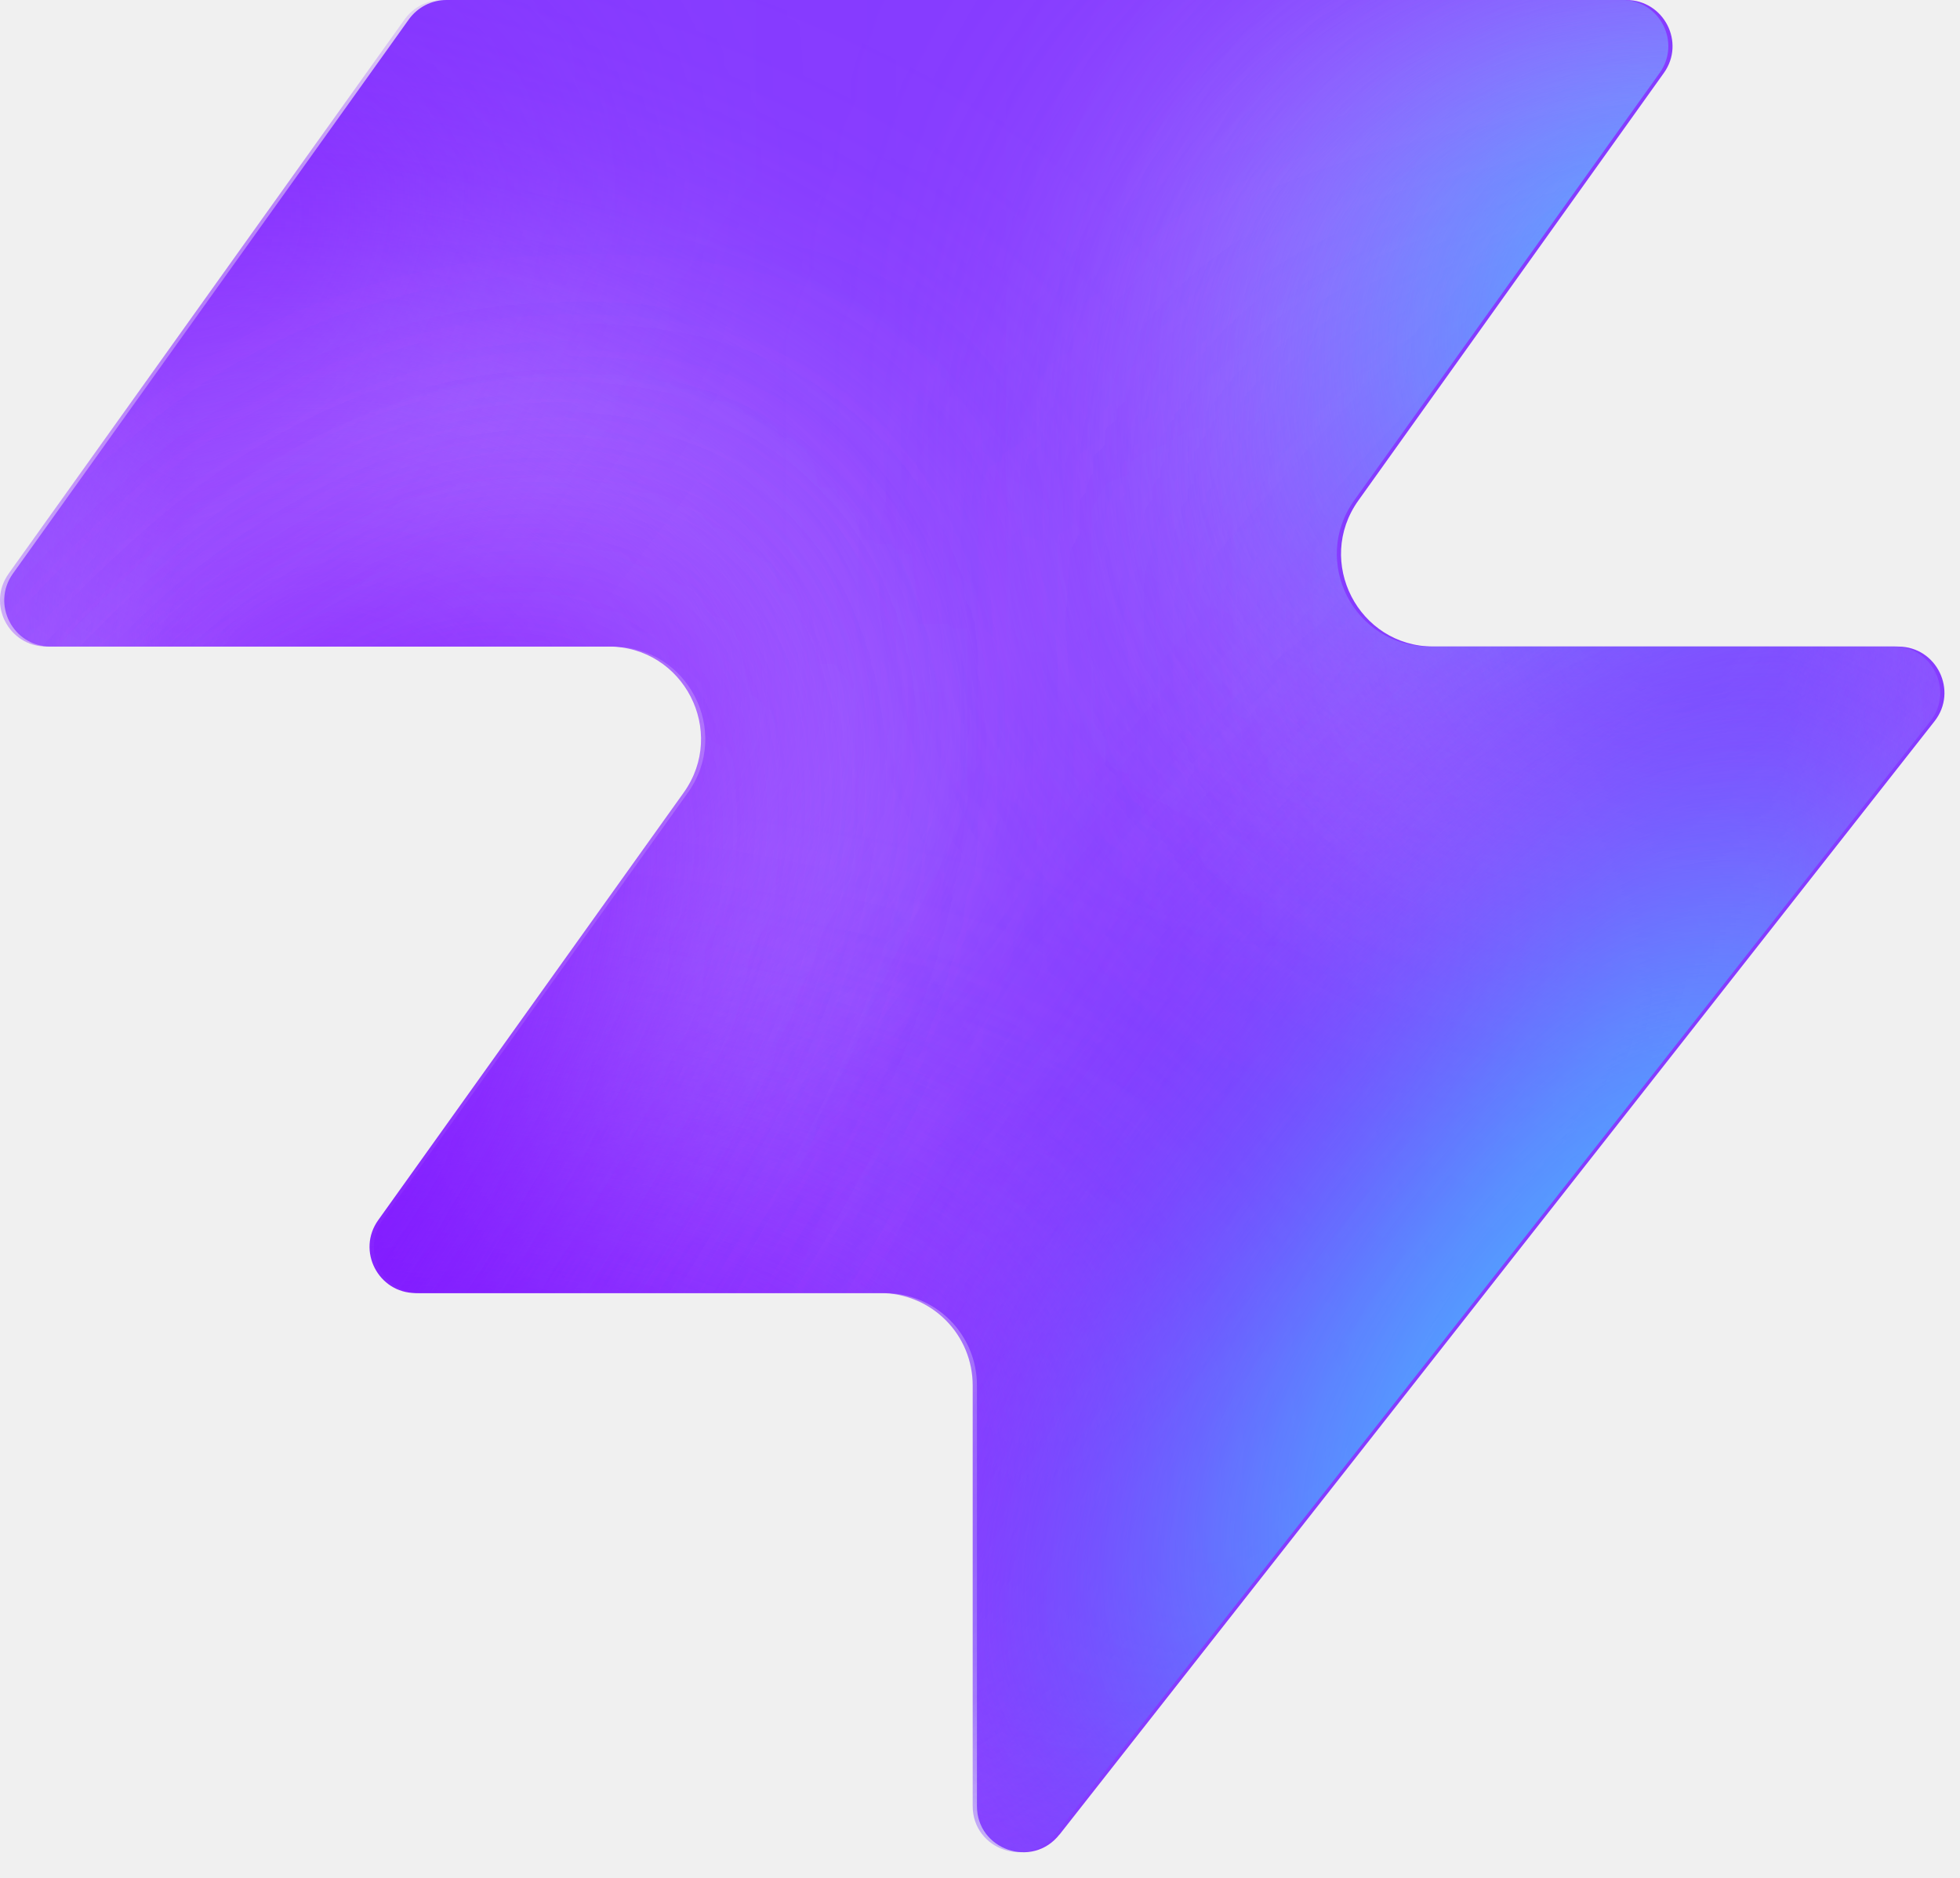
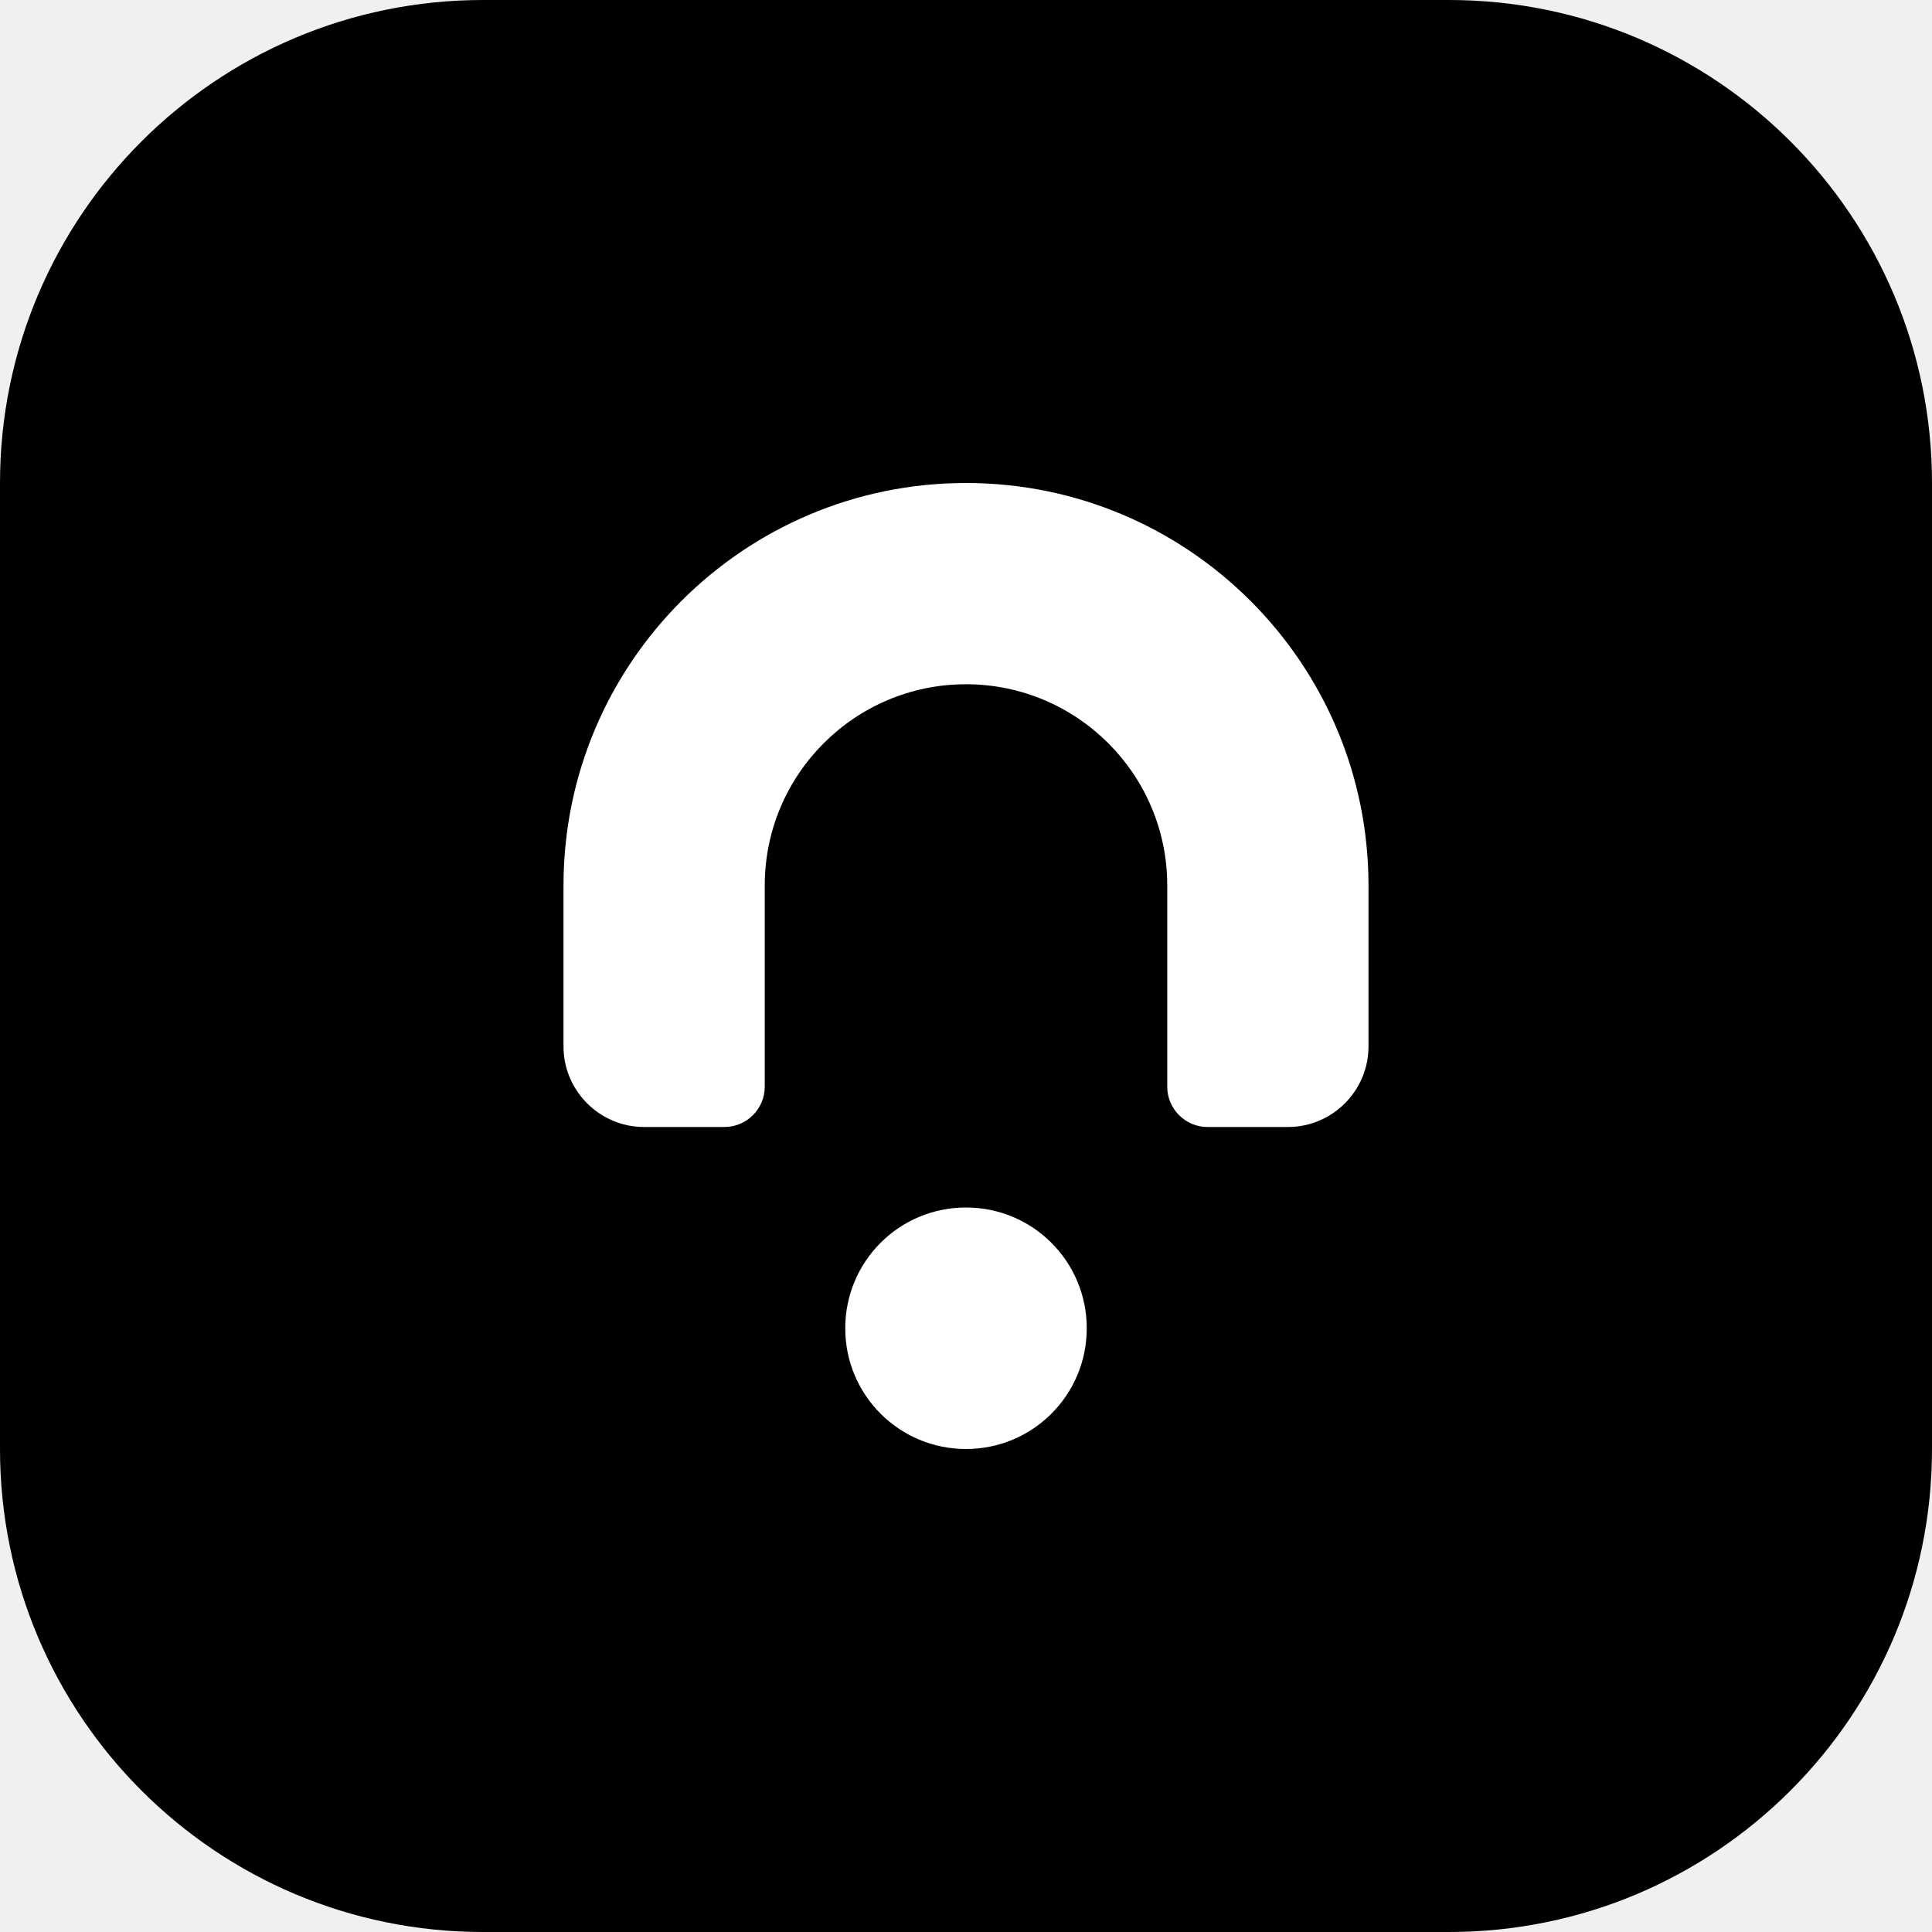
- <svg xmlns="http://www.w3.org/2000/svg" width="48" height="46" fill="none" viewBox="0 0 48 46">
-   <path fill="#863bff" d="M25.946 44.938c-.664.845-2.021.375-2.021-.698V33.937a2.26 2.26 0 0 0-2.262-2.262H10.287c-.92 0-1.456-1.04-.92-1.788l7.48-10.471c1.07-1.497 0-3.578-1.842-3.578H1.237c-.92 0-1.456-1.04-.92-1.788L10.013.474c.214-.297.556-.474.92-.474h28.894c.92 0 1.456 1.04.92 1.788l-7.48 10.471c-1.07 1.498 0 3.579 1.842 3.579h11.377c.943 0 1.473 1.088.89 1.83L25.947 44.94z" style="fill:#863bff;fill:color(display-p3 .525 .23 1);fill-opacity:1" />
-   <mask id="a" width="48" height="46" x="0" y="0" maskUnits="userSpaceOnUse" style="mask-type:alpha">
-     <path fill="#000" d="M25.842 44.938c-.664.844-2.021.375-2.021-.698V33.937a2.26 2.26 0 0 0-2.262-2.262H10.183c-.92 0-1.456-1.04-.92-1.788l7.48-10.471c1.07-1.498 0-3.579-1.842-3.579H1.133c-.92 0-1.456-1.04-.92-1.787L9.91.473c.214-.297.556-.474.92-.474h28.894c.92 0 1.456 1.04.92 1.788l-7.48 10.471c-1.07 1.498 0 3.578 1.842 3.578h11.377c.943 0 1.473 1.088.89 1.832L25.843 44.94z" style="fill:#000;fill-opacity:1" />
-   </mask>
-   <g mask="url(#a)">
-     <g filter="url(#b)">
-       <ellipse cx="5.508" cy="14.704" fill="#ede6ff" rx="5.508" ry="14.704" style="fill:#ede6ff;fill:color(display-p3 .927 .903 1);fill-opacity:1" transform="matrix(.00324 1 1 -.00324 -4.47 31.516)" />
-     </g>
-     <g filter="url(#c)">
-       <ellipse cx="10.399" cy="29.851" fill="#ede6ff" rx="10.399" ry="29.851" style="fill:#ede6ff;fill:color(display-p3 .927 .903 1);fill-opacity:1" transform="matrix(.00324 1 1 -.00324 -39.328 7.883)" />
-     </g>
-     <g filter="url(#d)">
-       <ellipse cx="5.508" cy="30.487" fill="#7e14ff" rx="5.508" ry="30.487" style="fill:#7e14ff;fill:color(display-p3 .492 .077 1);fill-opacity:1" transform="rotate(89.814 -25.913 -14.639)scale(1 -1)" />
-     </g>
-     <g filter="url(#e)">
-       <ellipse cx="5.508" cy="30.599" fill="#7e14ff" rx="5.508" ry="30.599" style="fill:#7e14ff;fill:color(display-p3 .492 .077 1);fill-opacity:1" transform="rotate(89.814 -32.644 -3.334)scale(1 -1)" />
-     </g>
-     <g filter="url(#f)">
-       <ellipse cx="5.508" cy="30.599" fill="#7e14ff" rx="5.508" ry="30.599" style="fill:#7e14ff;fill:color(display-p3 .492 .077 1);fill-opacity:1" transform="matrix(.00324 1 1 -.00324 -34.34 30.47)" />
-     </g>
-     <g filter="url(#g)">
-       <ellipse cx="14.072" cy="22.078" fill="#ede6ff" rx="14.072" ry="22.078" style="fill:#ede6ff;fill:color(display-p3 .927 .903 1);fill-opacity:1" transform="rotate(93.35 24.506 48.493)scale(-1 1)" />
-     </g>
-     <g filter="url(#h)">
-       <ellipse cx="3.47" cy="21.501" fill="#7e14ff" rx="3.47" ry="21.501" style="fill:#7e14ff;fill:color(display-p3 .492 .077 1);fill-opacity:1" transform="rotate(89.009 28.708 47.59)scale(-1 1)" />
-     </g>
-     <g filter="url(#i)">
-       <ellipse cx="3.47" cy="21.501" fill="#7e14ff" rx="3.47" ry="21.501" style="fill:#7e14ff;fill:color(display-p3 .492 .077 1);fill-opacity:1" transform="rotate(89.009 28.708 47.59)scale(-1 1)" />
-     </g>
-     <g filter="url(#j)">
-       <ellipse cx=".387" cy="8.972" fill="#7e14ff" rx="4.407" ry="29.108" style="fill:#7e14ff;fill:color(display-p3 .492 .077 1);fill-opacity:1" transform="rotate(39.51 .387 8.972)" />
-     </g>
-     <g filter="url(#k)">
-       <ellipse cx="47.523" cy="-6.092" fill="#7e14ff" rx="4.407" ry="29.108" style="fill:#7e14ff;fill:color(display-p3 .492 .077 1);fill-opacity:1" transform="rotate(37.892 47.523 -6.092)" />
-     </g>
-     <g filter="url(#l)">
-       <ellipse cx="41.412" cy="6.333" fill="#47bfff" rx="5.971" ry="9.665" style="fill:#47bfff;fill:color(display-p3 .28 .748 1);fill-opacity:1" transform="rotate(37.892 41.412 6.333)" />
-     </g>
-     <g filter="url(#m)">
-       <ellipse cx="-1.879" cy="38.332" fill="#7e14ff" rx="4.407" ry="29.108" style="fill:#7e14ff;fill:color(display-p3 .492 .077 1);fill-opacity:1" transform="rotate(37.892 -1.88 38.332)" />
-     </g>
-     <g filter="url(#n)">
-       <ellipse cx="-1.879" cy="38.332" fill="#7e14ff" rx="4.407" ry="29.108" style="fill:#7e14ff;fill:color(display-p3 .492 .077 1);fill-opacity:1" transform="rotate(37.892 -1.88 38.332)" />
-     </g>
-     <g filter="url(#o)">
-       <ellipse cx="35.651" cy="29.907" fill="#7e14ff" rx="4.407" ry="29.108" style="fill:#7e14ff;fill:color(display-p3 .492 .077 1);fill-opacity:1" transform="rotate(37.892 35.651 29.907)" />
-     </g>
-     <g filter="url(#p)">
-       <ellipse cx="38.418" cy="32.4" fill="#47bfff" rx="5.971" ry="15.297" style="fill:#47bfff;fill:color(display-p3 .28 .748 1);fill-opacity:1" transform="rotate(37.892 38.418 32.4)" />
-     </g>
-   </g>
+ <svg xmlns="http://www.w3.org/2000/svg" width="48" height="48" viewBox="0 0 48 48" fill="none">
+   <rect width="48" height="48" rx="12" fill="url(#gradient)" />
+   <path d="M24 12C18.48 12 14 16.48 14 22V26C14 27.1 14.9 28 16 28H18C18.55 28 19 27.55 19 27V22C19 19.24 21.24 17 24 17C26.76 17 29 19.24 29 22V27C29 27.55 29.45 28 30 28H32C33.1 28 34 27.1 34 26V22C34 16.48 29.52 12 24 12Z" fill="white" />
+   <path d="M24 30C22.34 30 21 31.34 21 33C21 34.66 22.34 36 24 36C25.66 36 27 34.66 27 33C27 31.34 25.66 30 24 30Z" fill="white" />
  <defs>
-     <filter id="b" width="60.045" height="41.654" x="-19.77" y="16.149" color-interpolation-filters="sRGB" filterUnits="userSpaceOnUse">
-       <feFlood flood-opacity="0" result="BackgroundImageFix" />
-       <feBlend in="SourceGraphic" in2="BackgroundImageFix" result="shape" />
-       <feGaussianBlur result="effect1_foregroundBlur_2002_17158" stdDeviation="7.659" />
-     </filter>
-     <filter id="c" width="90.34" height="51.437" x="-54.613" y="-7.533" color-interpolation-filters="sRGB" filterUnits="userSpaceOnUse">
-       <feFlood flood-opacity="0" result="BackgroundImageFix" />
-       <feBlend in="SourceGraphic" in2="BackgroundImageFix" result="shape" />
-       <feGaussianBlur result="effect1_foregroundBlur_2002_17158" stdDeviation="7.659" />
-     </filter>
-     <filter id="d" width="79.355" height="29.4" x="-49.64" y="2.03" color-interpolation-filters="sRGB" filterUnits="userSpaceOnUse">
-       <feFlood flood-opacity="0" result="BackgroundImageFix" />
-       <feBlend in="SourceGraphic" in2="BackgroundImageFix" result="shape" />
-       <feGaussianBlur result="effect1_foregroundBlur_2002_17158" stdDeviation="4.596" />
-     </filter>
-     <filter id="e" width="79.579" height="29.4" x="-45.045" y="20.029" color-interpolation-filters="sRGB" filterUnits="userSpaceOnUse">
-       <feFlood flood-opacity="0" result="BackgroundImageFix" />
-       <feBlend in="SourceGraphic" in2="BackgroundImageFix" result="shape" />
-       <feGaussianBlur result="effect1_foregroundBlur_2002_17158" stdDeviation="4.596" />
-     </filter>
-     <filter id="f" width="79.579" height="29.4" x="-43.513" y="21.178" color-interpolation-filters="sRGB" filterUnits="userSpaceOnUse">
-       <feFlood flood-opacity="0" result="BackgroundImageFix" />
-       <feBlend in="SourceGraphic" in2="BackgroundImageFix" result="shape" />
-       <feGaussianBlur result="effect1_foregroundBlur_2002_17158" stdDeviation="4.596" />
-     </filter>
-     <filter id="g" width="74.749" height="58.852" x="15.756" y="-17.901" color-interpolation-filters="sRGB" filterUnits="userSpaceOnUse">
-       <feFlood flood-opacity="0" result="BackgroundImageFix" />
-       <feBlend in="SourceGraphic" in2="BackgroundImageFix" result="shape" />
-       <feGaussianBlur result="effect1_foregroundBlur_2002_17158" stdDeviation="7.659" />
-     </filter>
-     <filter id="h" width="61.377" height="25.362" x="23.548" y="2.284" color-interpolation-filters="sRGB" filterUnits="userSpaceOnUse">
-       <feFlood flood-opacity="0" result="BackgroundImageFix" />
-       <feBlend in="SourceGraphic" in2="BackgroundImageFix" result="shape" />
-       <feGaussianBlur result="effect1_foregroundBlur_2002_17158" stdDeviation="4.596" />
-     </filter>
-     <filter id="i" width="61.377" height="25.362" x="23.548" y="2.284" color-interpolation-filters="sRGB" filterUnits="userSpaceOnUse">
-       <feFlood flood-opacity="0" result="BackgroundImageFix" />
-       <feBlend in="SourceGraphic" in2="BackgroundImageFix" result="shape" />
-       <feGaussianBlur result="effect1_foregroundBlur_2002_17158" stdDeviation="4.596" />
-     </filter>
-     <filter id="j" width="56.045" height="63.649" x="-27.636" y="-22.853" color-interpolation-filters="sRGB" filterUnits="userSpaceOnUse">
-       <feFlood flood-opacity="0" result="BackgroundImageFix" />
-       <feBlend in="SourceGraphic" in2="BackgroundImageFix" result="shape" />
-       <feGaussianBlur result="effect1_foregroundBlur_2002_17158" stdDeviation="4.596" />
-     </filter>
-     <filter id="k" width="54.814" height="64.646" x="20.116" y="-38.415" color-interpolation-filters="sRGB" filterUnits="userSpaceOnUse">
-       <feFlood flood-opacity="0" result="BackgroundImageFix" />
-       <feBlend in="SourceGraphic" in2="BackgroundImageFix" result="shape" />
-       <feGaussianBlur result="effect1_foregroundBlur_2002_17158" stdDeviation="4.596" />
-     </filter>
-     <filter id="l" width="33.541" height="35.313" x="24.641" y="-11.323" color-interpolation-filters="sRGB" filterUnits="userSpaceOnUse">
-       <feFlood flood-opacity="0" result="BackgroundImageFix" />
-       <feBlend in="SourceGraphic" in2="BackgroundImageFix" result="shape" />
-       <feGaussianBlur result="effect1_foregroundBlur_2002_17158" stdDeviation="4.596" />
-     </filter>
-     <filter id="m" width="54.814" height="64.646" x="-29.286" y="6.009" color-interpolation-filters="sRGB" filterUnits="userSpaceOnUse">
-       <feFlood flood-opacity="0" result="BackgroundImageFix" />
-       <feBlend in="SourceGraphic" in2="BackgroundImageFix" result="shape" />
-       <feGaussianBlur result="effect1_foregroundBlur_2002_17158" stdDeviation="4.596" />
-     </filter>
-     <filter id="n" width="54.814" height="64.646" x="-29.286" y="6.009" color-interpolation-filters="sRGB" filterUnits="userSpaceOnUse">
-       <feFlood flood-opacity="0" result="BackgroundImageFix" />
-       <feBlend in="SourceGraphic" in2="BackgroundImageFix" result="shape" />
-       <feGaussianBlur result="effect1_foregroundBlur_2002_17158" stdDeviation="4.596" />
-     </filter>
-     <filter id="o" width="54.814" height="64.646" x="8.244" y="-2.416" color-interpolation-filters="sRGB" filterUnits="userSpaceOnUse">
-       <feFlood flood-opacity="0" result="BackgroundImageFix" />
-       <feBlend in="SourceGraphic" in2="BackgroundImageFix" result="shape" />
-       <feGaussianBlur result="effect1_foregroundBlur_2002_17158" stdDeviation="4.596" />
-     </filter>
-     <filter id="p" width="39.409" height="43.623" x="18.713" y="10.588" color-interpolation-filters="sRGB" filterUnits="userSpaceOnUse">
-       <feFlood flood-opacity="0" result="BackgroundImageFix" />
-       <feBlend in="SourceGraphic" in2="BackgroundImageFix" result="shape" />
-       <feGaussianBlur result="effect1_foregroundBlur_2002_17158" stdDeviation="4.596" />
-     </filter>
+     <linearGradient id="gradient" x1="0" y1="0" x2="48" y2="48" gradientUnits="userSpaceOnUse">
+       <stop offset="0%" stopColor="#7C6FFF" />
+       <stop offset="100%" stopColor="#FF6B9D" />
+     </linearGradient>
  </defs>
</svg>
